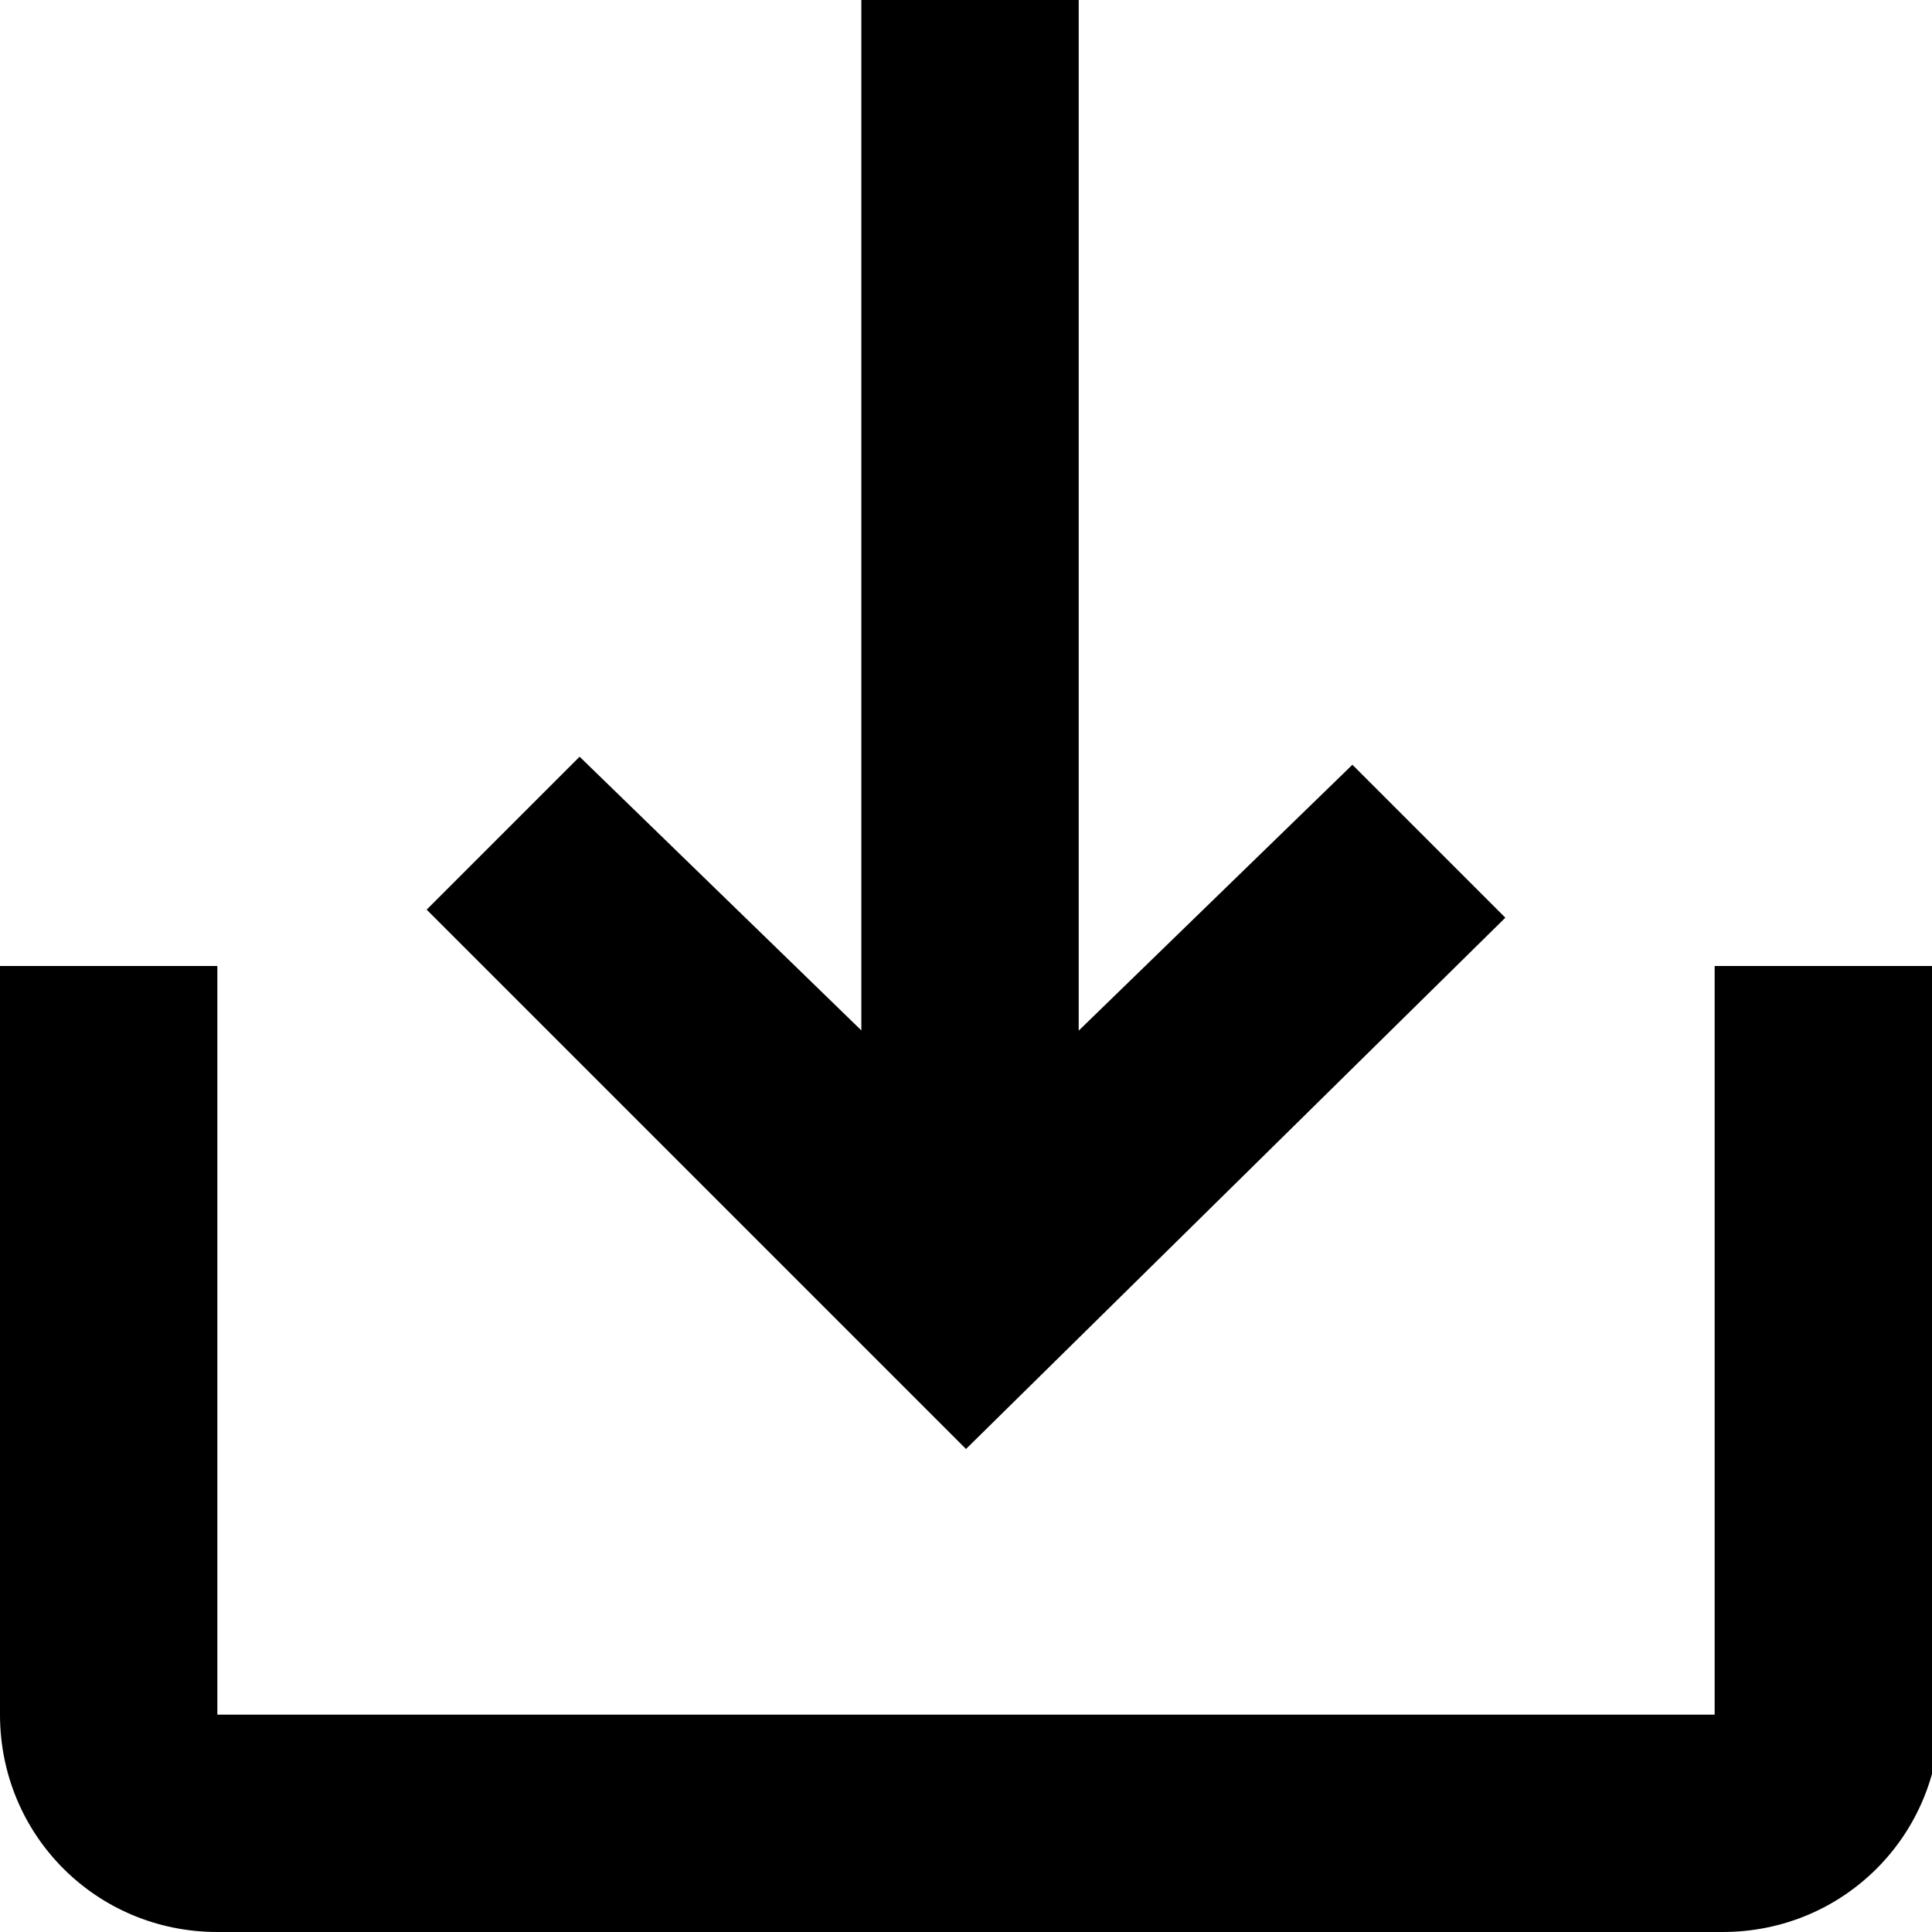
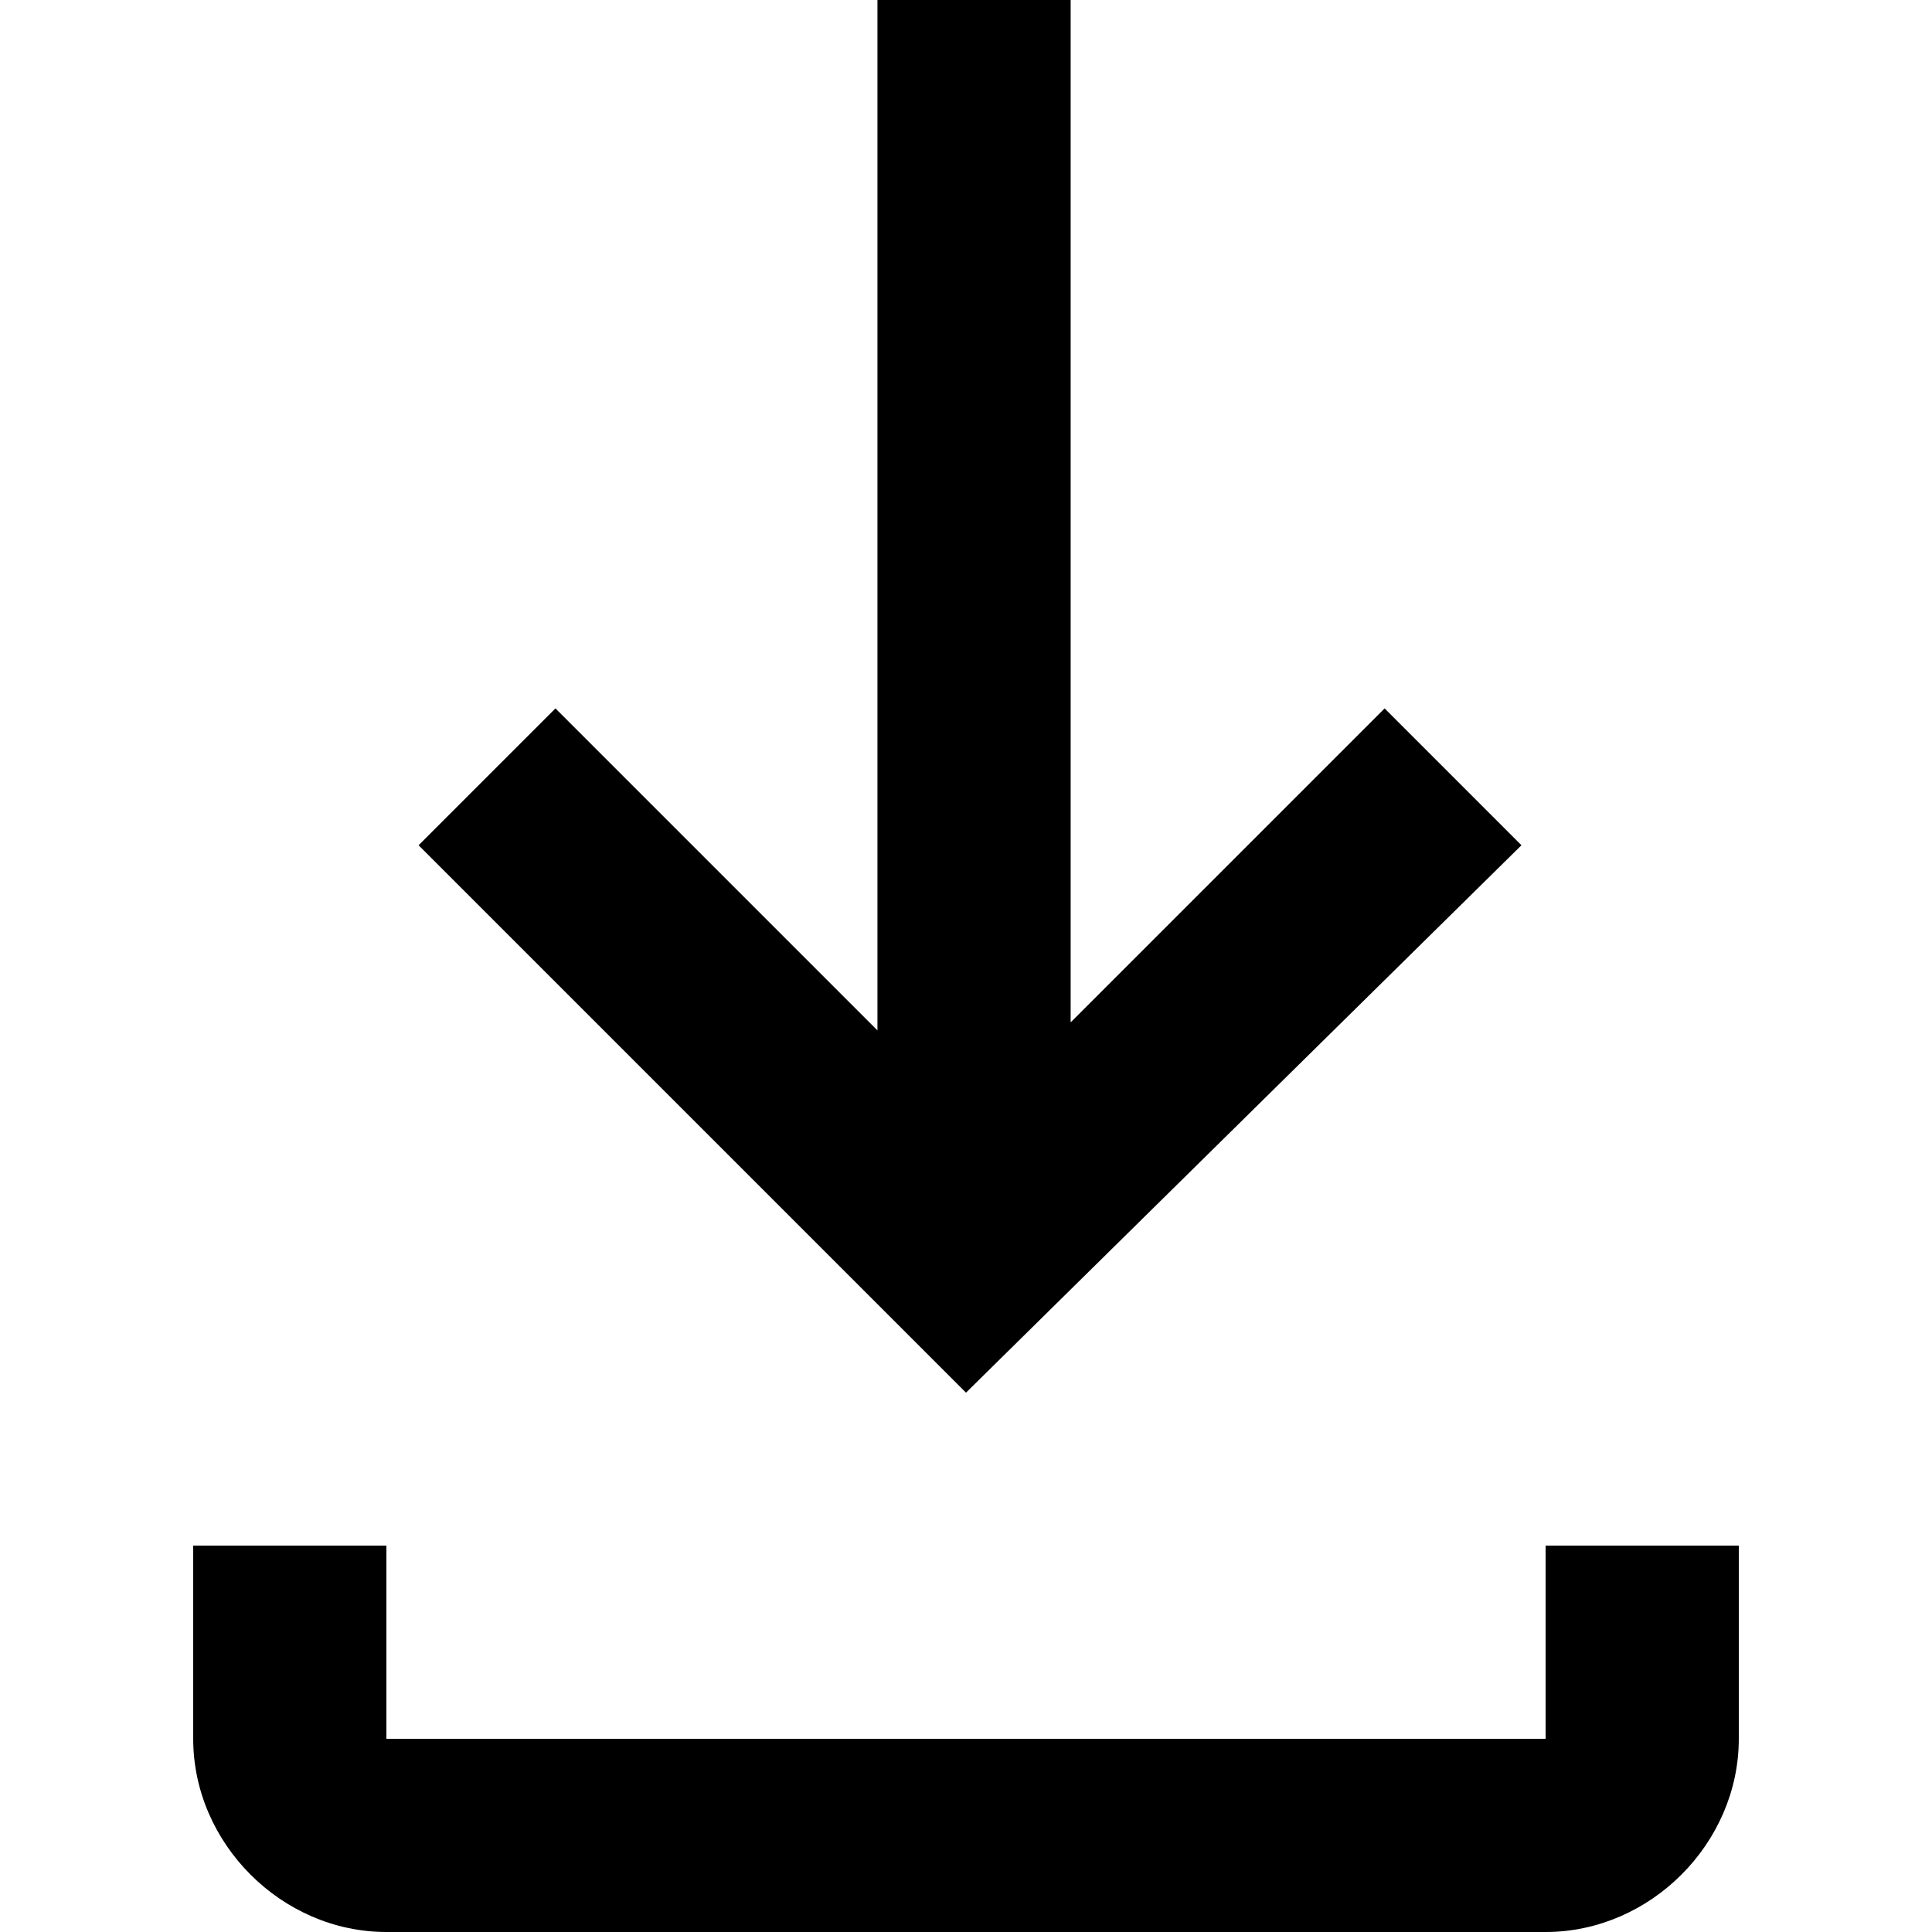
<svg xmlns="http://www.w3.org/2000/svg" version="1.1" id="Layer_1" x="0px" y="0px" viewBox="0 0 24 24" style="enable-background:new 0 0 24 24;" xml:space="preserve">
-   <path d="M21.3,12v9.3H2.7V12H0v9.3C0,22.8,1.2,24,2.7,24h18.7c1.5,0,2.7-1.2,2.7-2.7V12H21.3z M13.3,12.9l3.5-3.4l1.9,1.9L12,18  l-6.7-6.7l1.9-1.9l3.5,3.4V0h2.7V12.9z" />
+   <style type="text/css">
+ 	.st0{fill-rule:evenodd;clip-rule:evenodd;}
+ </style>
+   <path class="st0" d="M17.2,8.8l1.7,1.7L12,17.3l-6.8-6.8l1.7-1.7l4,4V0h2.4v12.7L17.2,8.8z M19.2,21.6v-2.4h2.4v2.4  c0,1.3-1.1,2.4-2.4,2.4H4.8c-1.3,0-2.4-1.1-2.4-2.4v-2.4h2.4v2.4H19.2z" />
</svg>
